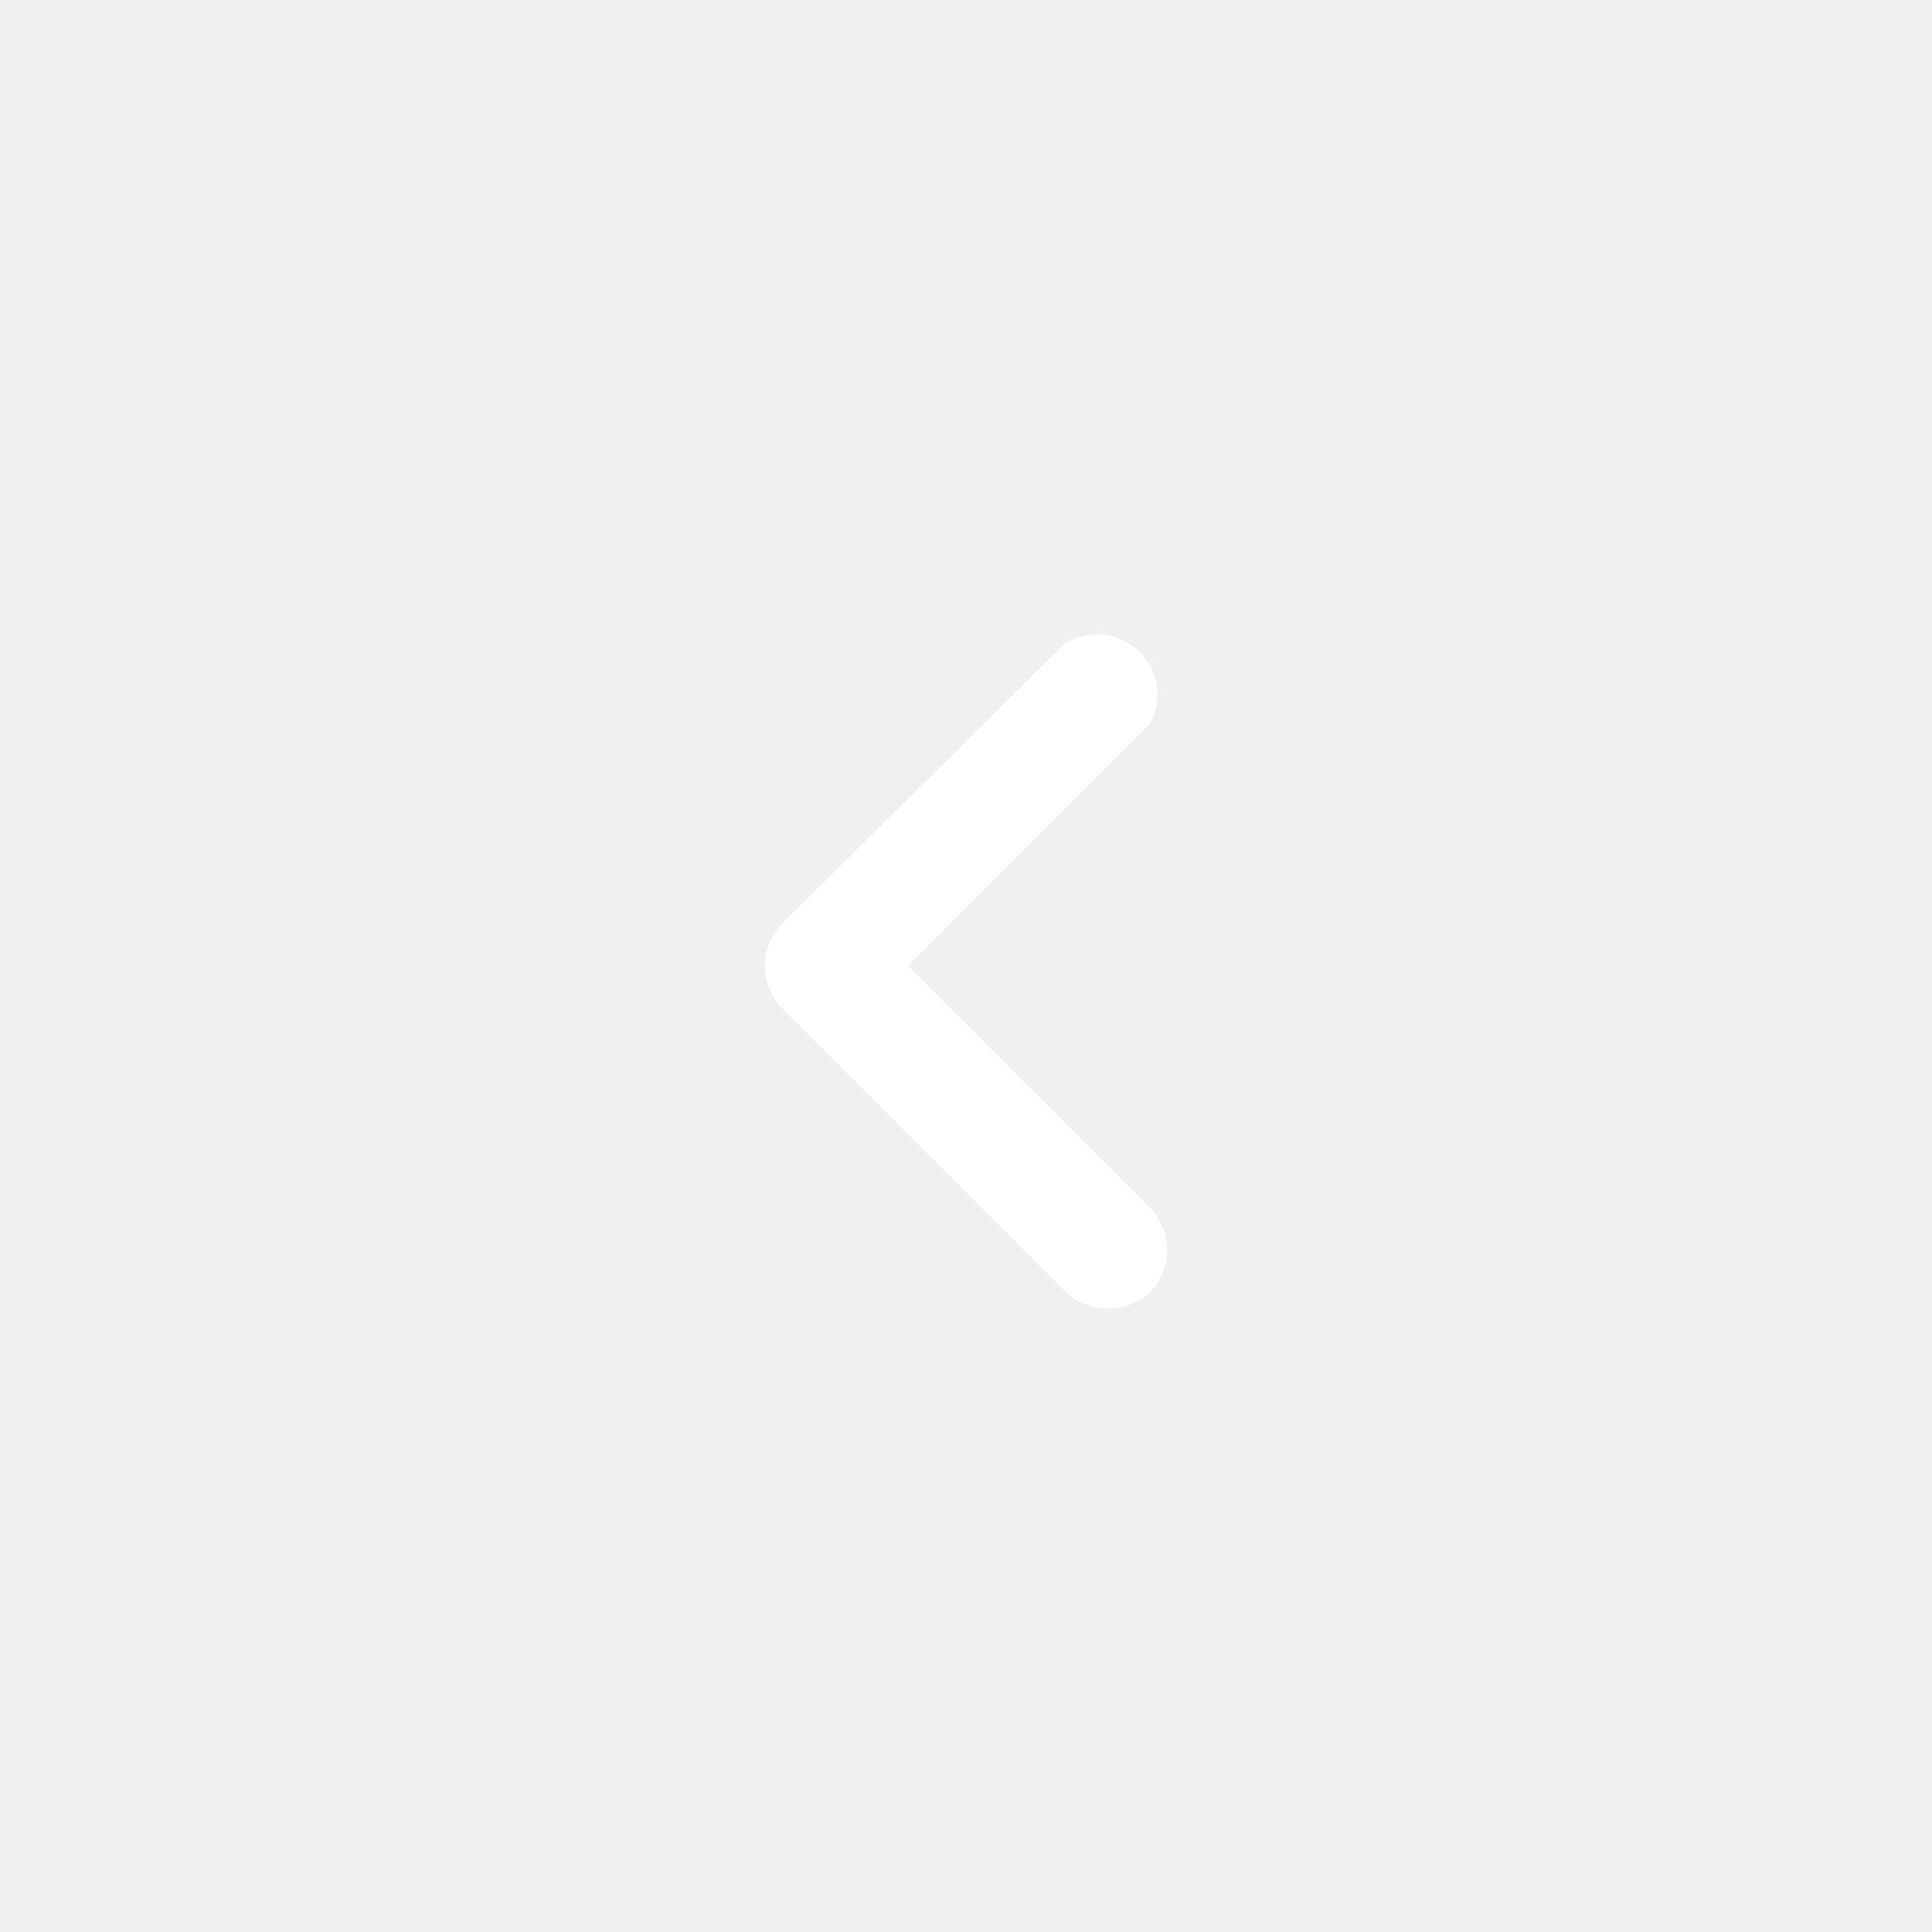
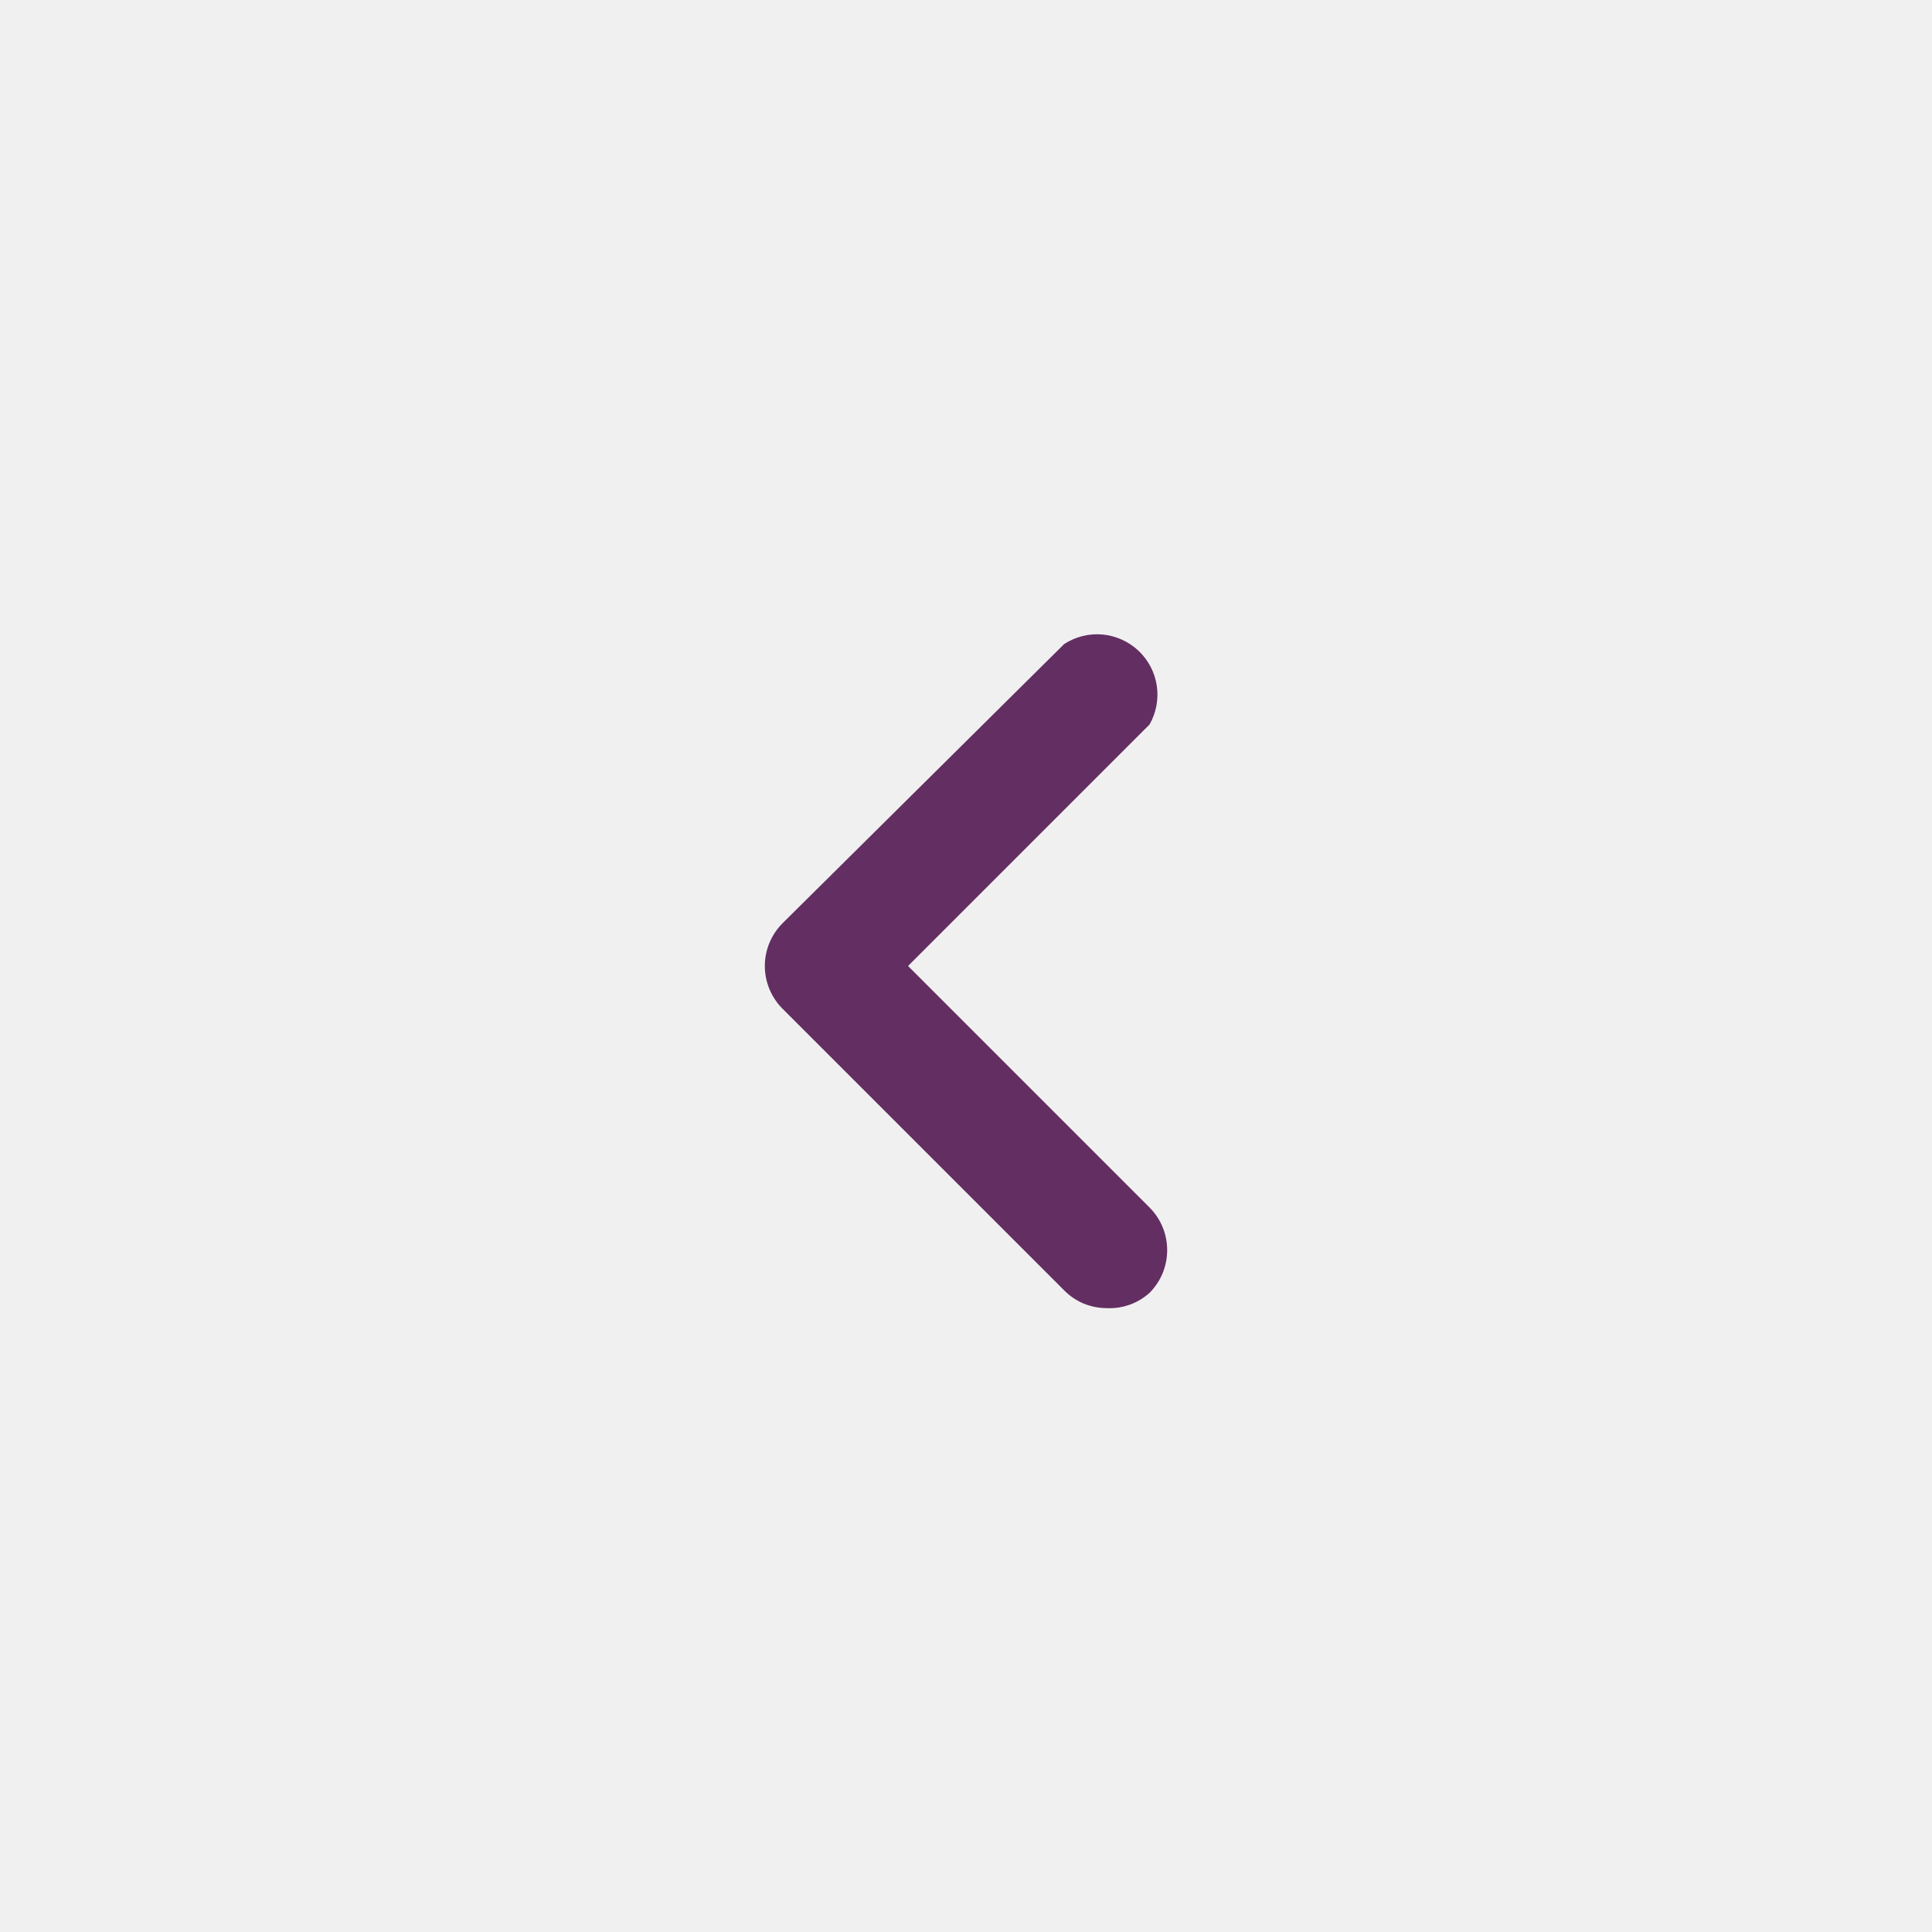
<svg xmlns="http://www.w3.org/2000/svg" width="40px" height="40px" viewBox="0 0 24 24" fill="none">
-   <path d="M13.75 16.25C13.652 16.25 13.554 16.231 13.463 16.194C13.372 16.156 13.289 16.1 13.22 16.03L9.72 12.53C9.58 12.389 9.501 12.199 9.501 12C9.501 11.801 9.58 11.611 9.72 11.47L13.22 8C13.361 7.909 13.528 7.867 13.696 7.882C13.863 7.898 14.021 7.969 14.143 8.084C14.265 8.199 14.345 8.352 14.37 8.518C14.395 8.684 14.363 8.854 14.28 9L11.28 12L14.28 15C14.421 15.141 14.499 15.331 14.499 15.53C14.499 15.729 14.421 15.919 14.28 16.06C14.135 16.191 13.945 16.259 13.75 16.25Z" fill="#fff" />
+   <path d="M13.75 16.25C13.652 16.25 13.554 16.231 13.463 16.194C13.372 16.156 13.289 16.1 13.22 16.03L9.72 12.53C9.58 12.389 9.501 12.199 9.501 12C9.501 11.801 9.58 11.611 9.72 11.47L13.22 8C13.361 7.909 13.528 7.867 13.696 7.882C13.863 7.898 14.021 7.969 14.143 8.084C14.265 8.199 14.345 8.352 14.37 8.518C14.395 8.684 14.363 8.854 14.28 9L11.28 12L14.28 15C14.421 15.141 14.499 15.331 14.499 15.53C14.499 15.729 14.421 15.919 14.28 16.06C14.135 16.191 13.945 16.259 13.75 16.25Z" fill="#632E62" />
</svg>
